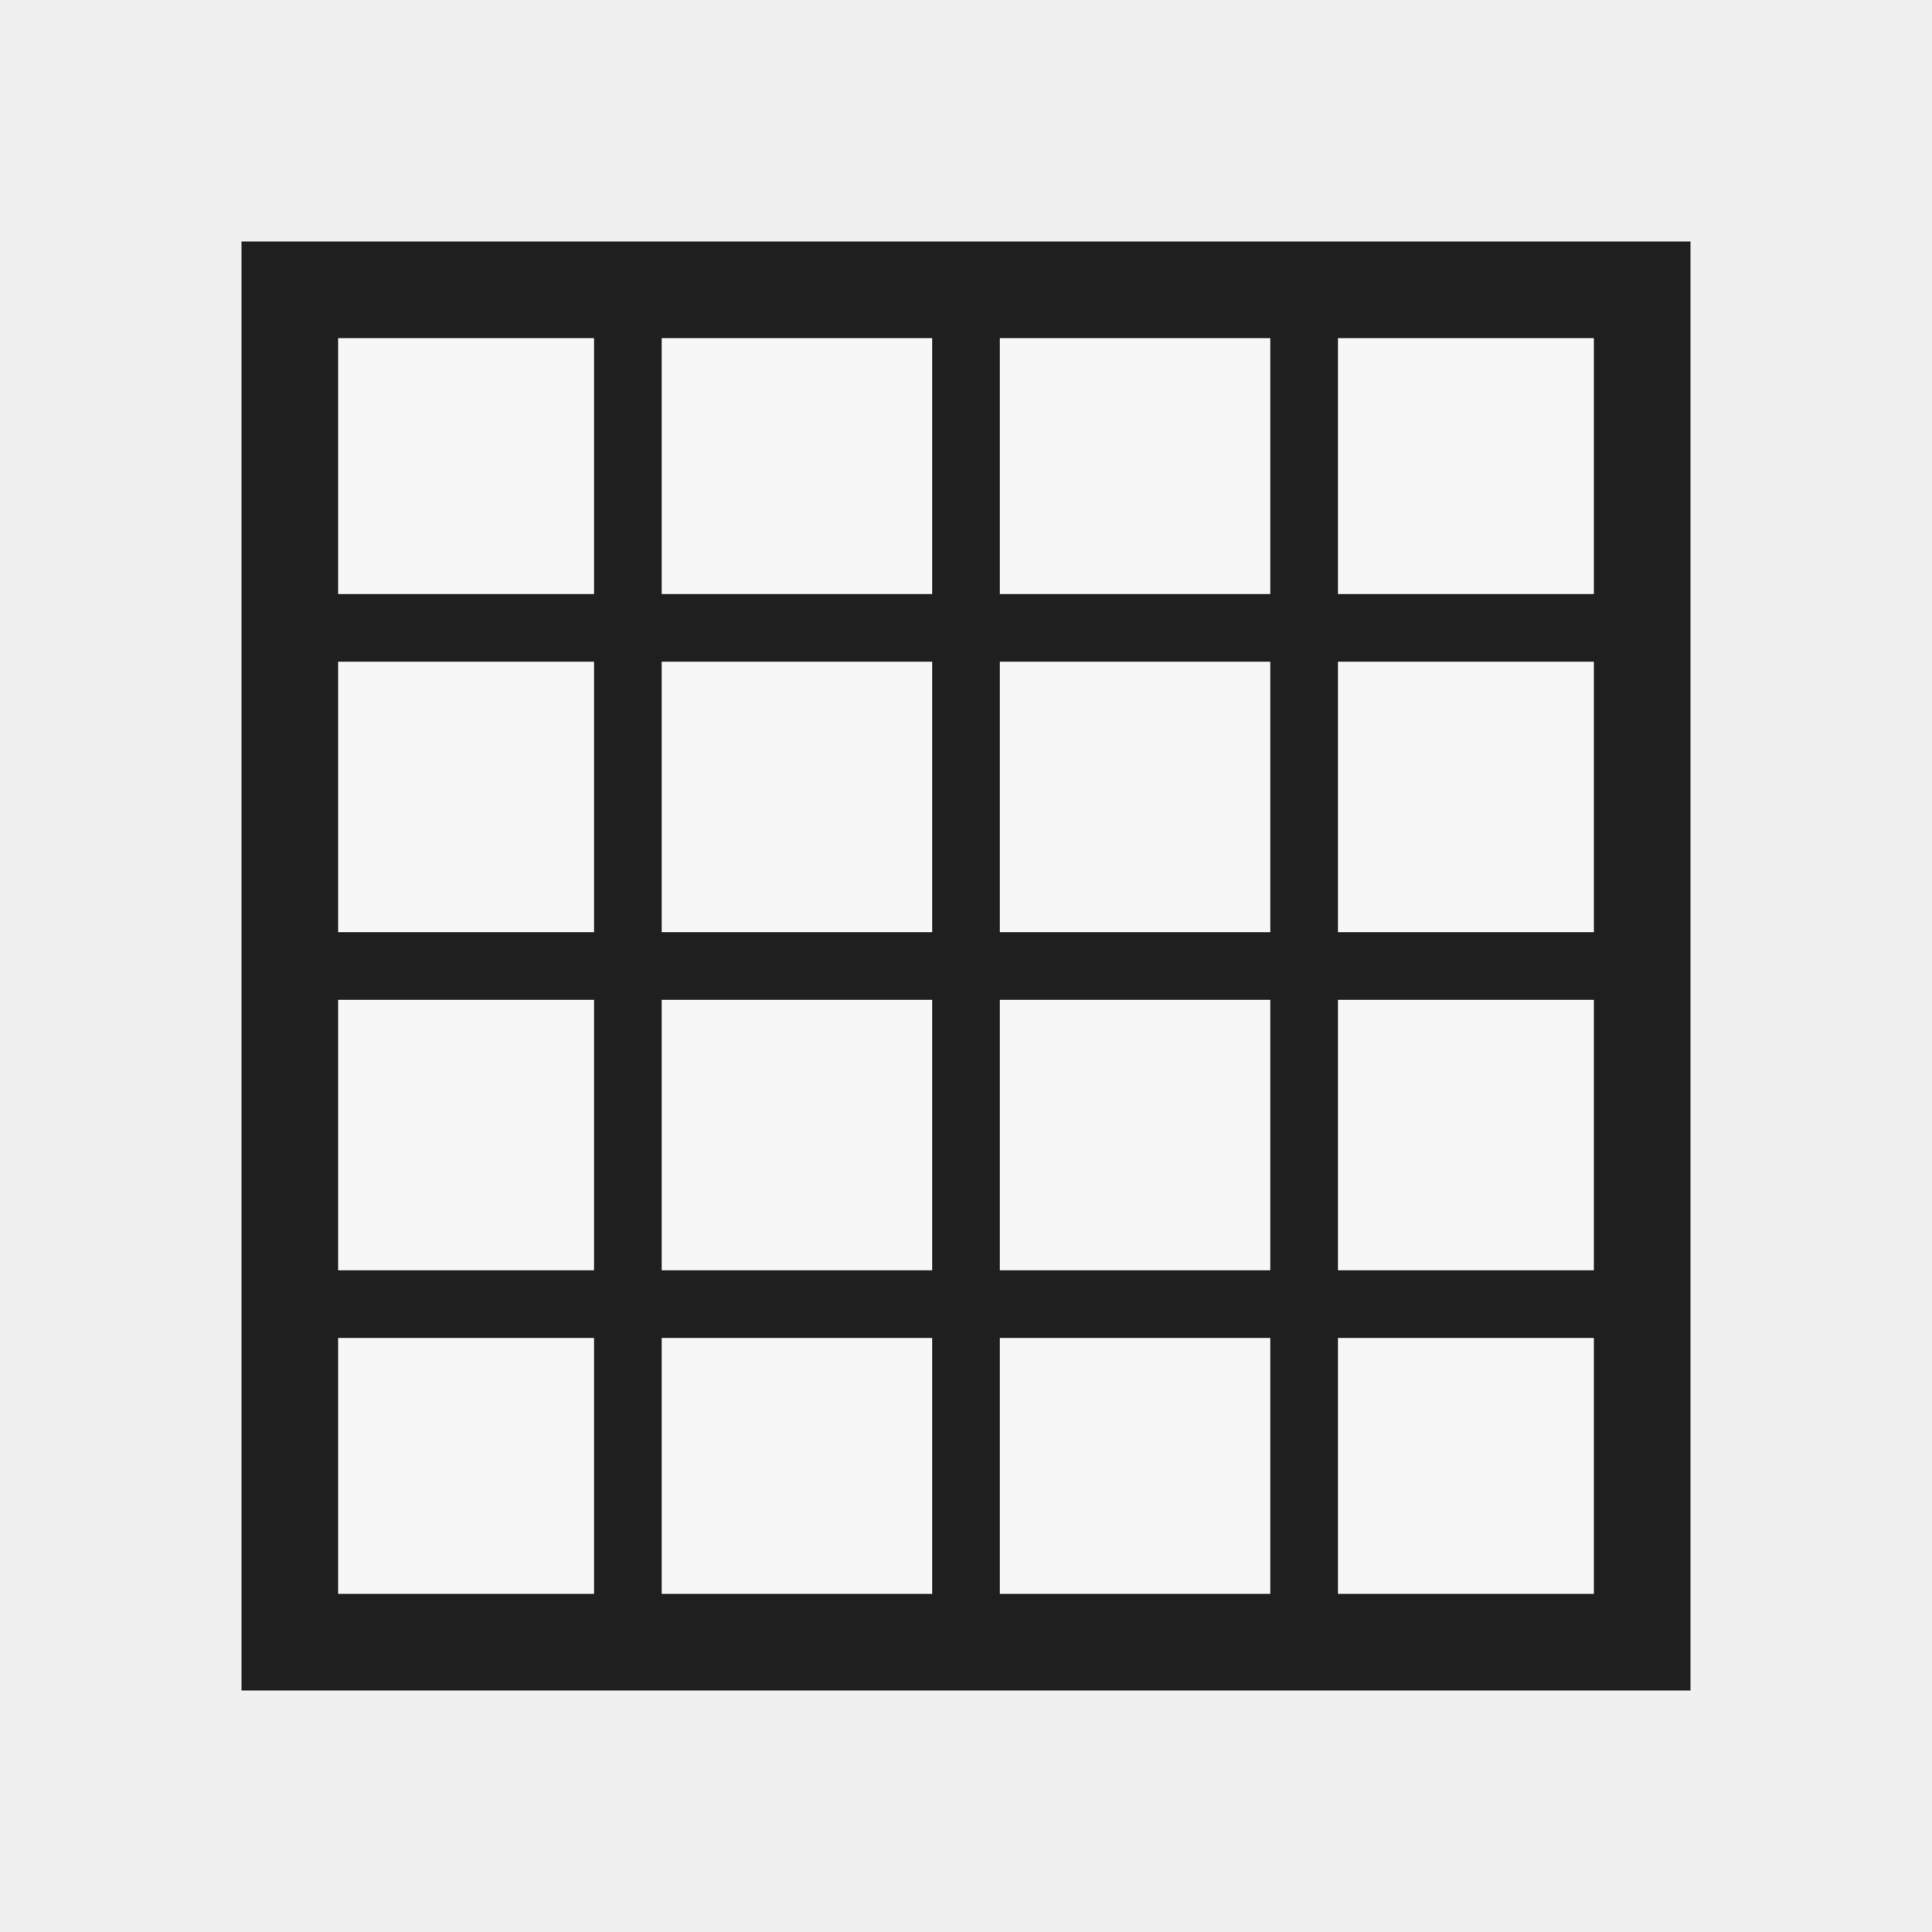
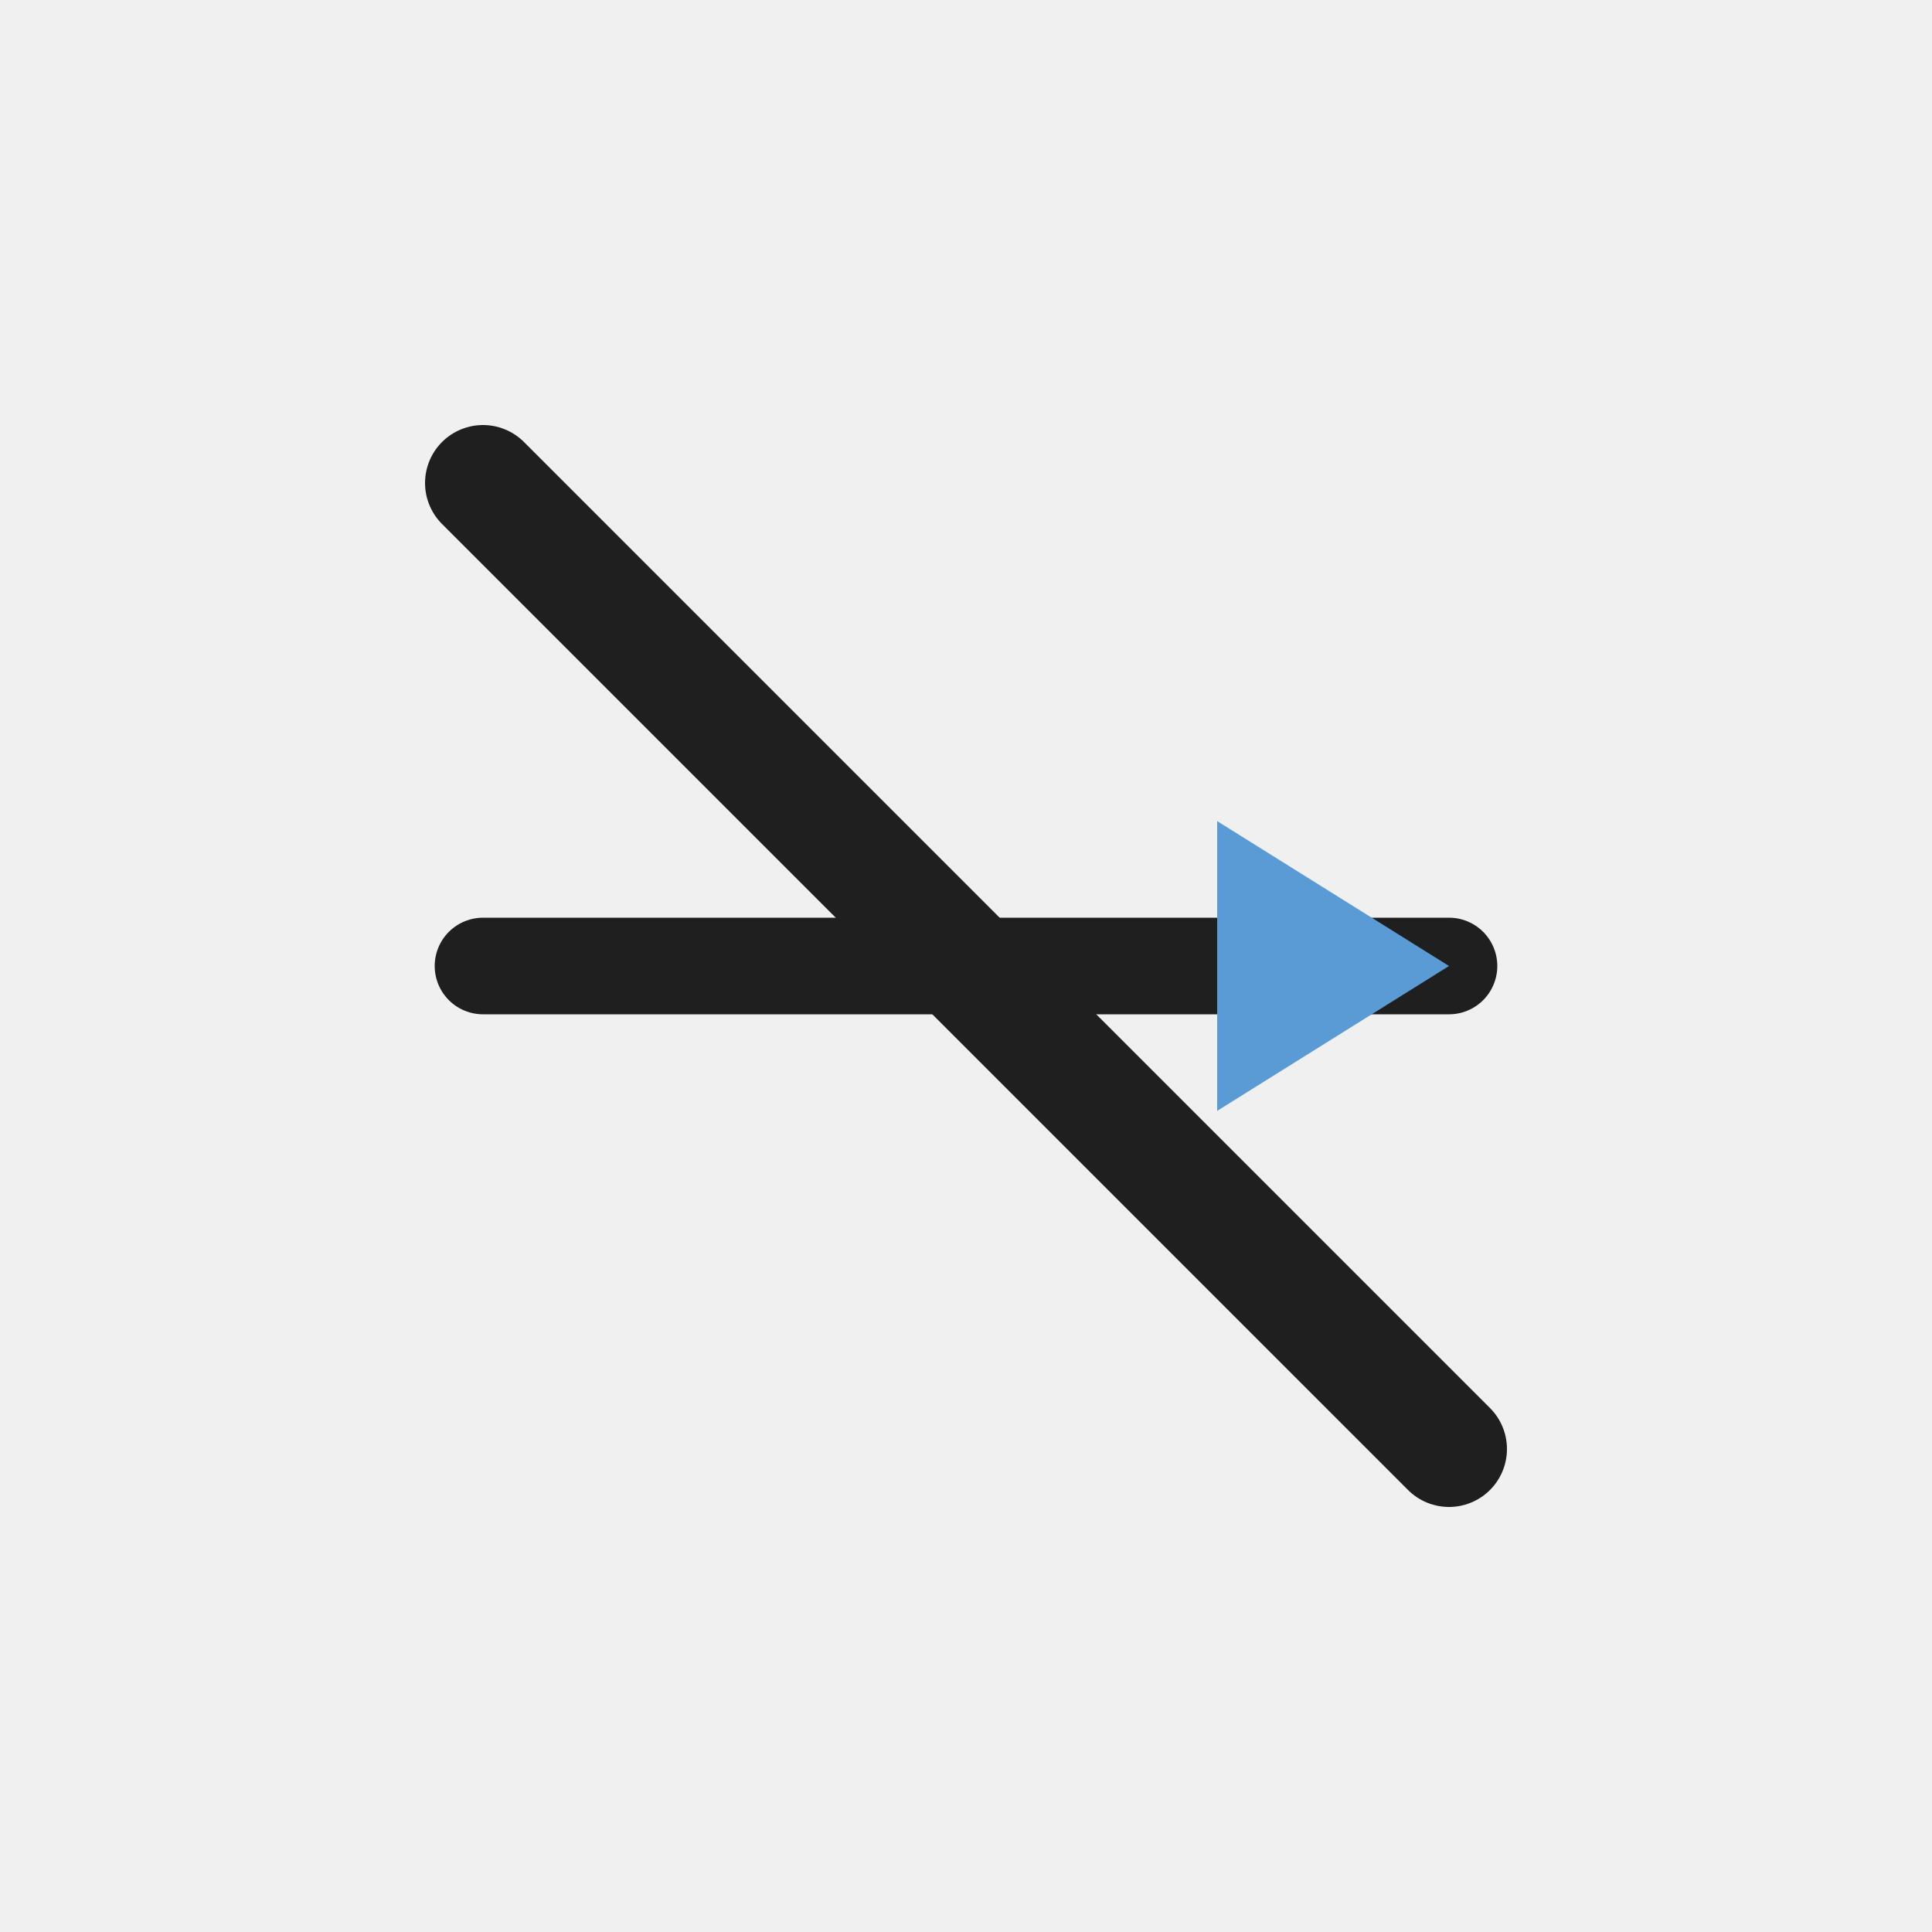
<svg xmlns="http://www.w3.org/2000/svg" width="32" height="32" viewBox="0 0 32 32">
  <defs>
    <style>
      .s{fill:none;stroke:#1f1f1f;stroke-linecap:square;stroke-linejoin:miter;vector-effect:non-scaling-stroke}.r{fill:none;stroke:#1f1f1f;stroke-linecap:round;stroke-linejoin:round;vector-effect:non-scaling-stroke}.g{fill:#217346}.g2{fill:#8fd19e}.b{fill:#5b9bd5}.o{fill:#f4b183}.y{fill:#ffd966}.rd{fill:#d83b01}.p{fill:#8064a2}.w{fill:#fff}.k{fill:#1f1f1f}.f{fill:#f7f7f7}.t{font-family:'Segoe UI',Arial,sans-serif;fill:#1f1f1f;font-weight:600;text-anchor:middle;dominant-baseline:central}
    </style>
  </defs>
-   <rect class="f s" x="4.8" y="4.8" width="22.4" height="22.4" stroke-width="1.6" />
-   <path class="s" d="M10.4 4.8 L10.4 27.2" stroke-width="1.12" />
-   <path class="s" d="M16 4.8 L16 27.2" stroke-width="1.12" />
-   <path class="s" d="M21.6 4.8 L21.6 27.2" stroke-width="1.12" />
-   <path class="s" d="M4.8 10.4 L27.2 10.4" stroke-width="1.12" />
-   <path class="s" d="M4.8 16 L27.2 16" stroke-width="1.12" />
-   <path class="s" d="M4.8 21.6 L27.2 21.6" stroke-width="1.12" />
+   <path class="r" d="M8 16 L24 16" stroke-width="1.6" />
+   <polygon class="b" points="20.16 18.4 24 16 20.16 13.6" />
+   <path class="r" d="M8 8 L24 24" stroke-width="1.92" />
</svg>
